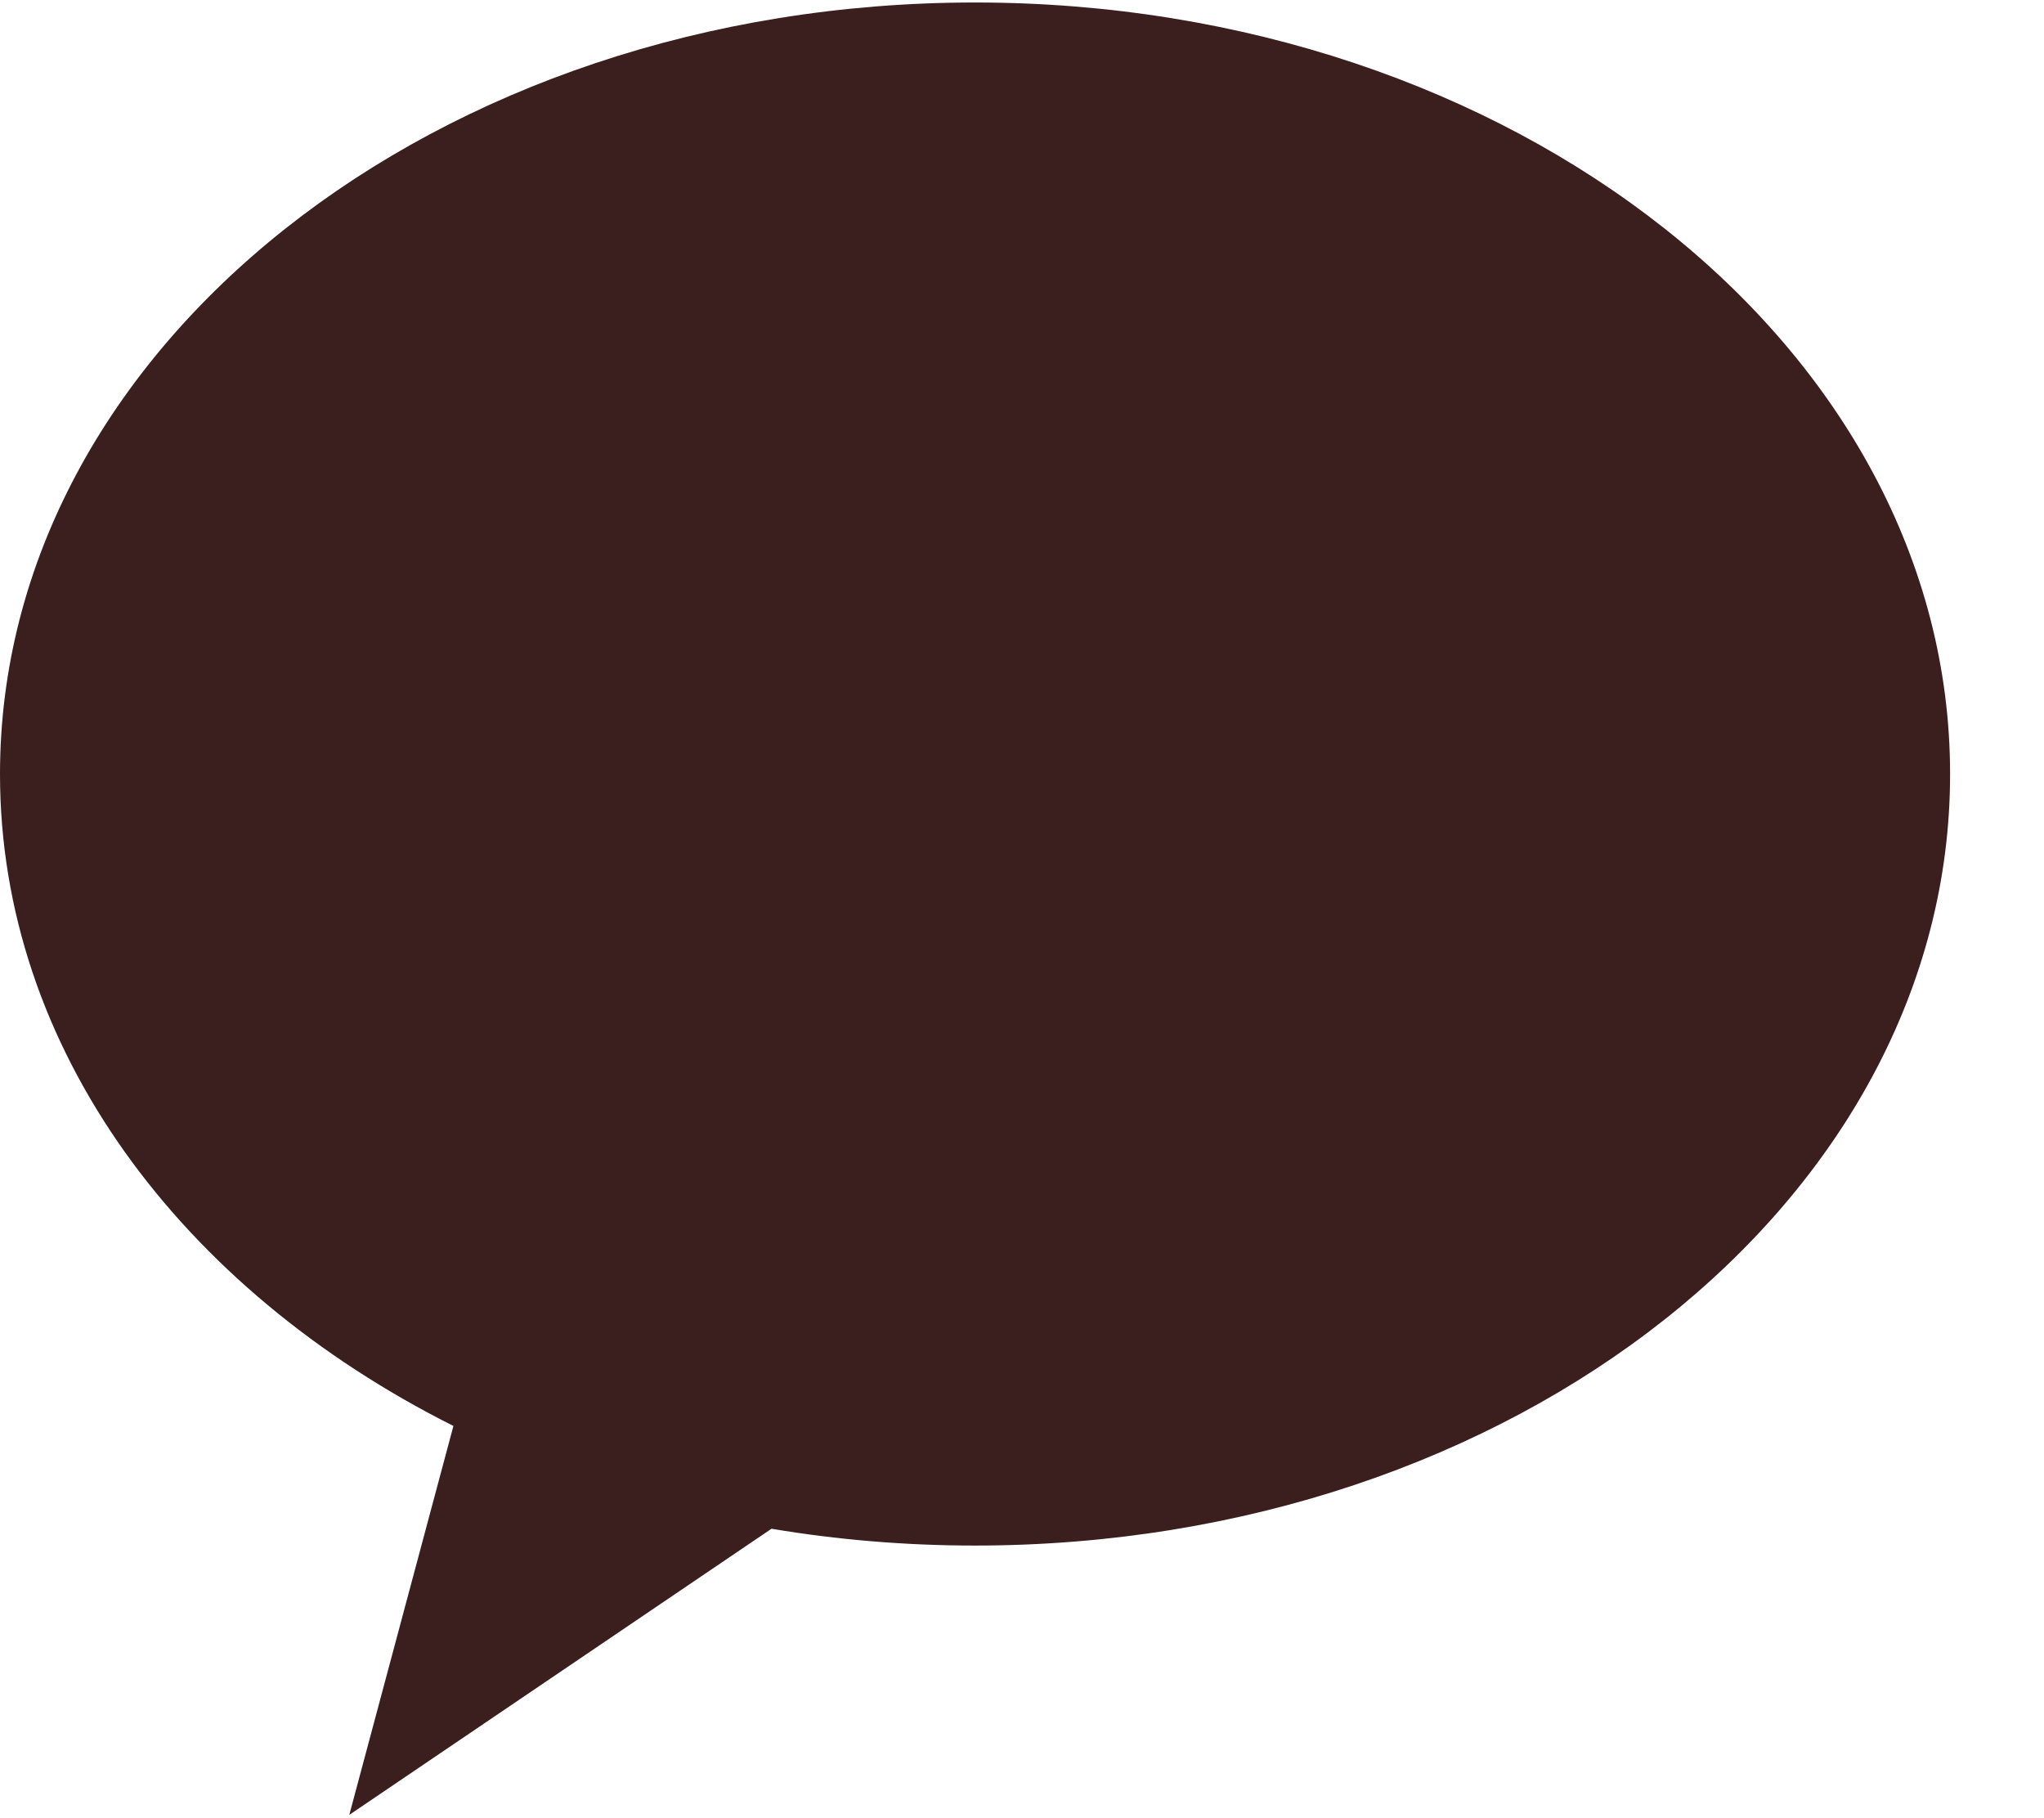
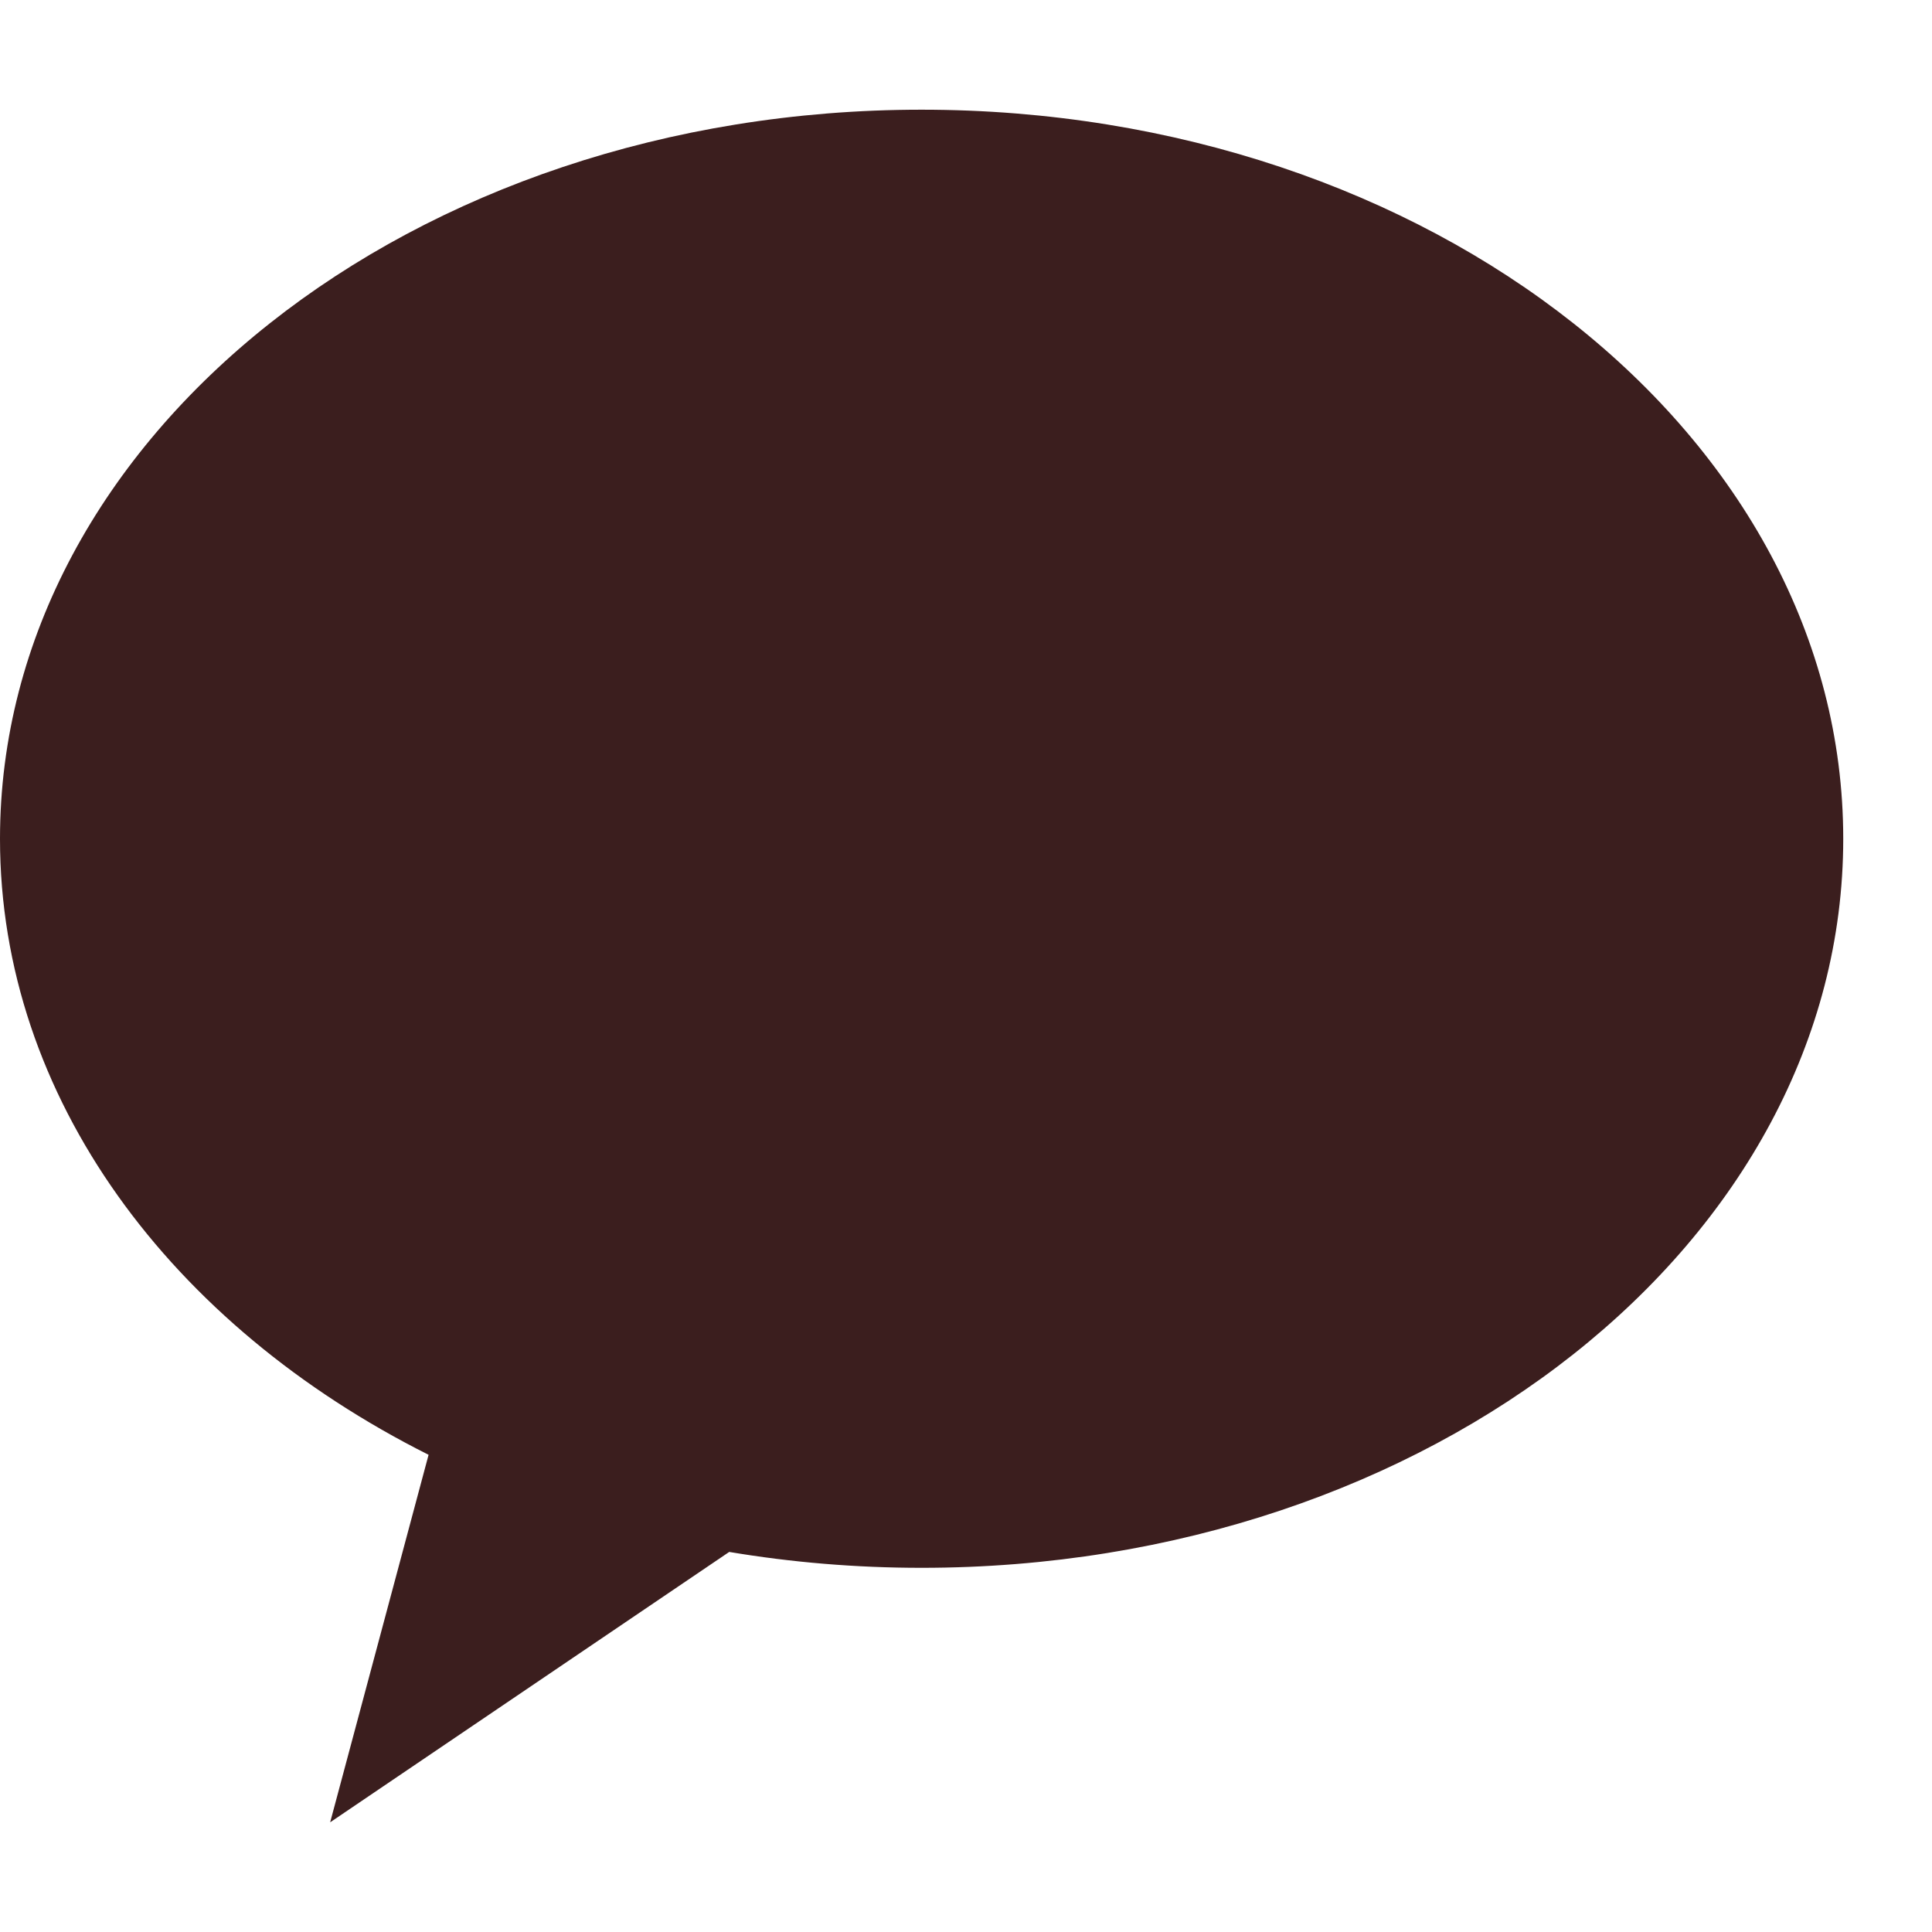
- <svg xmlns="http://www.w3.org/2000/svg" width="18" height="16" viewBox="0 0 18 16" fill="none" class="login-form__button-kakao">
+ <svg xmlns="http://www.w3.org/2000/svg" width="18" height="18" viewBox="0 0 18 16" fill="none" class="login-form__button-kakao">
  <path fill-rule="evenodd" clip-rule="evenodd" d="M8.586 13.607C13.329 13.607 17.173 10.566 17.173 6.815C17.173 3.063 13.329 0.022 8.586 0.022C3.844 0.022 0 3.063 0 6.815C0 9.229 1.593 11.35 3.993 12.554L3.076 15.978L6.794 13.459C7.372 13.556 7.972 13.607 8.586 13.607Z" fill="#3B1E1E" />
</svg>
